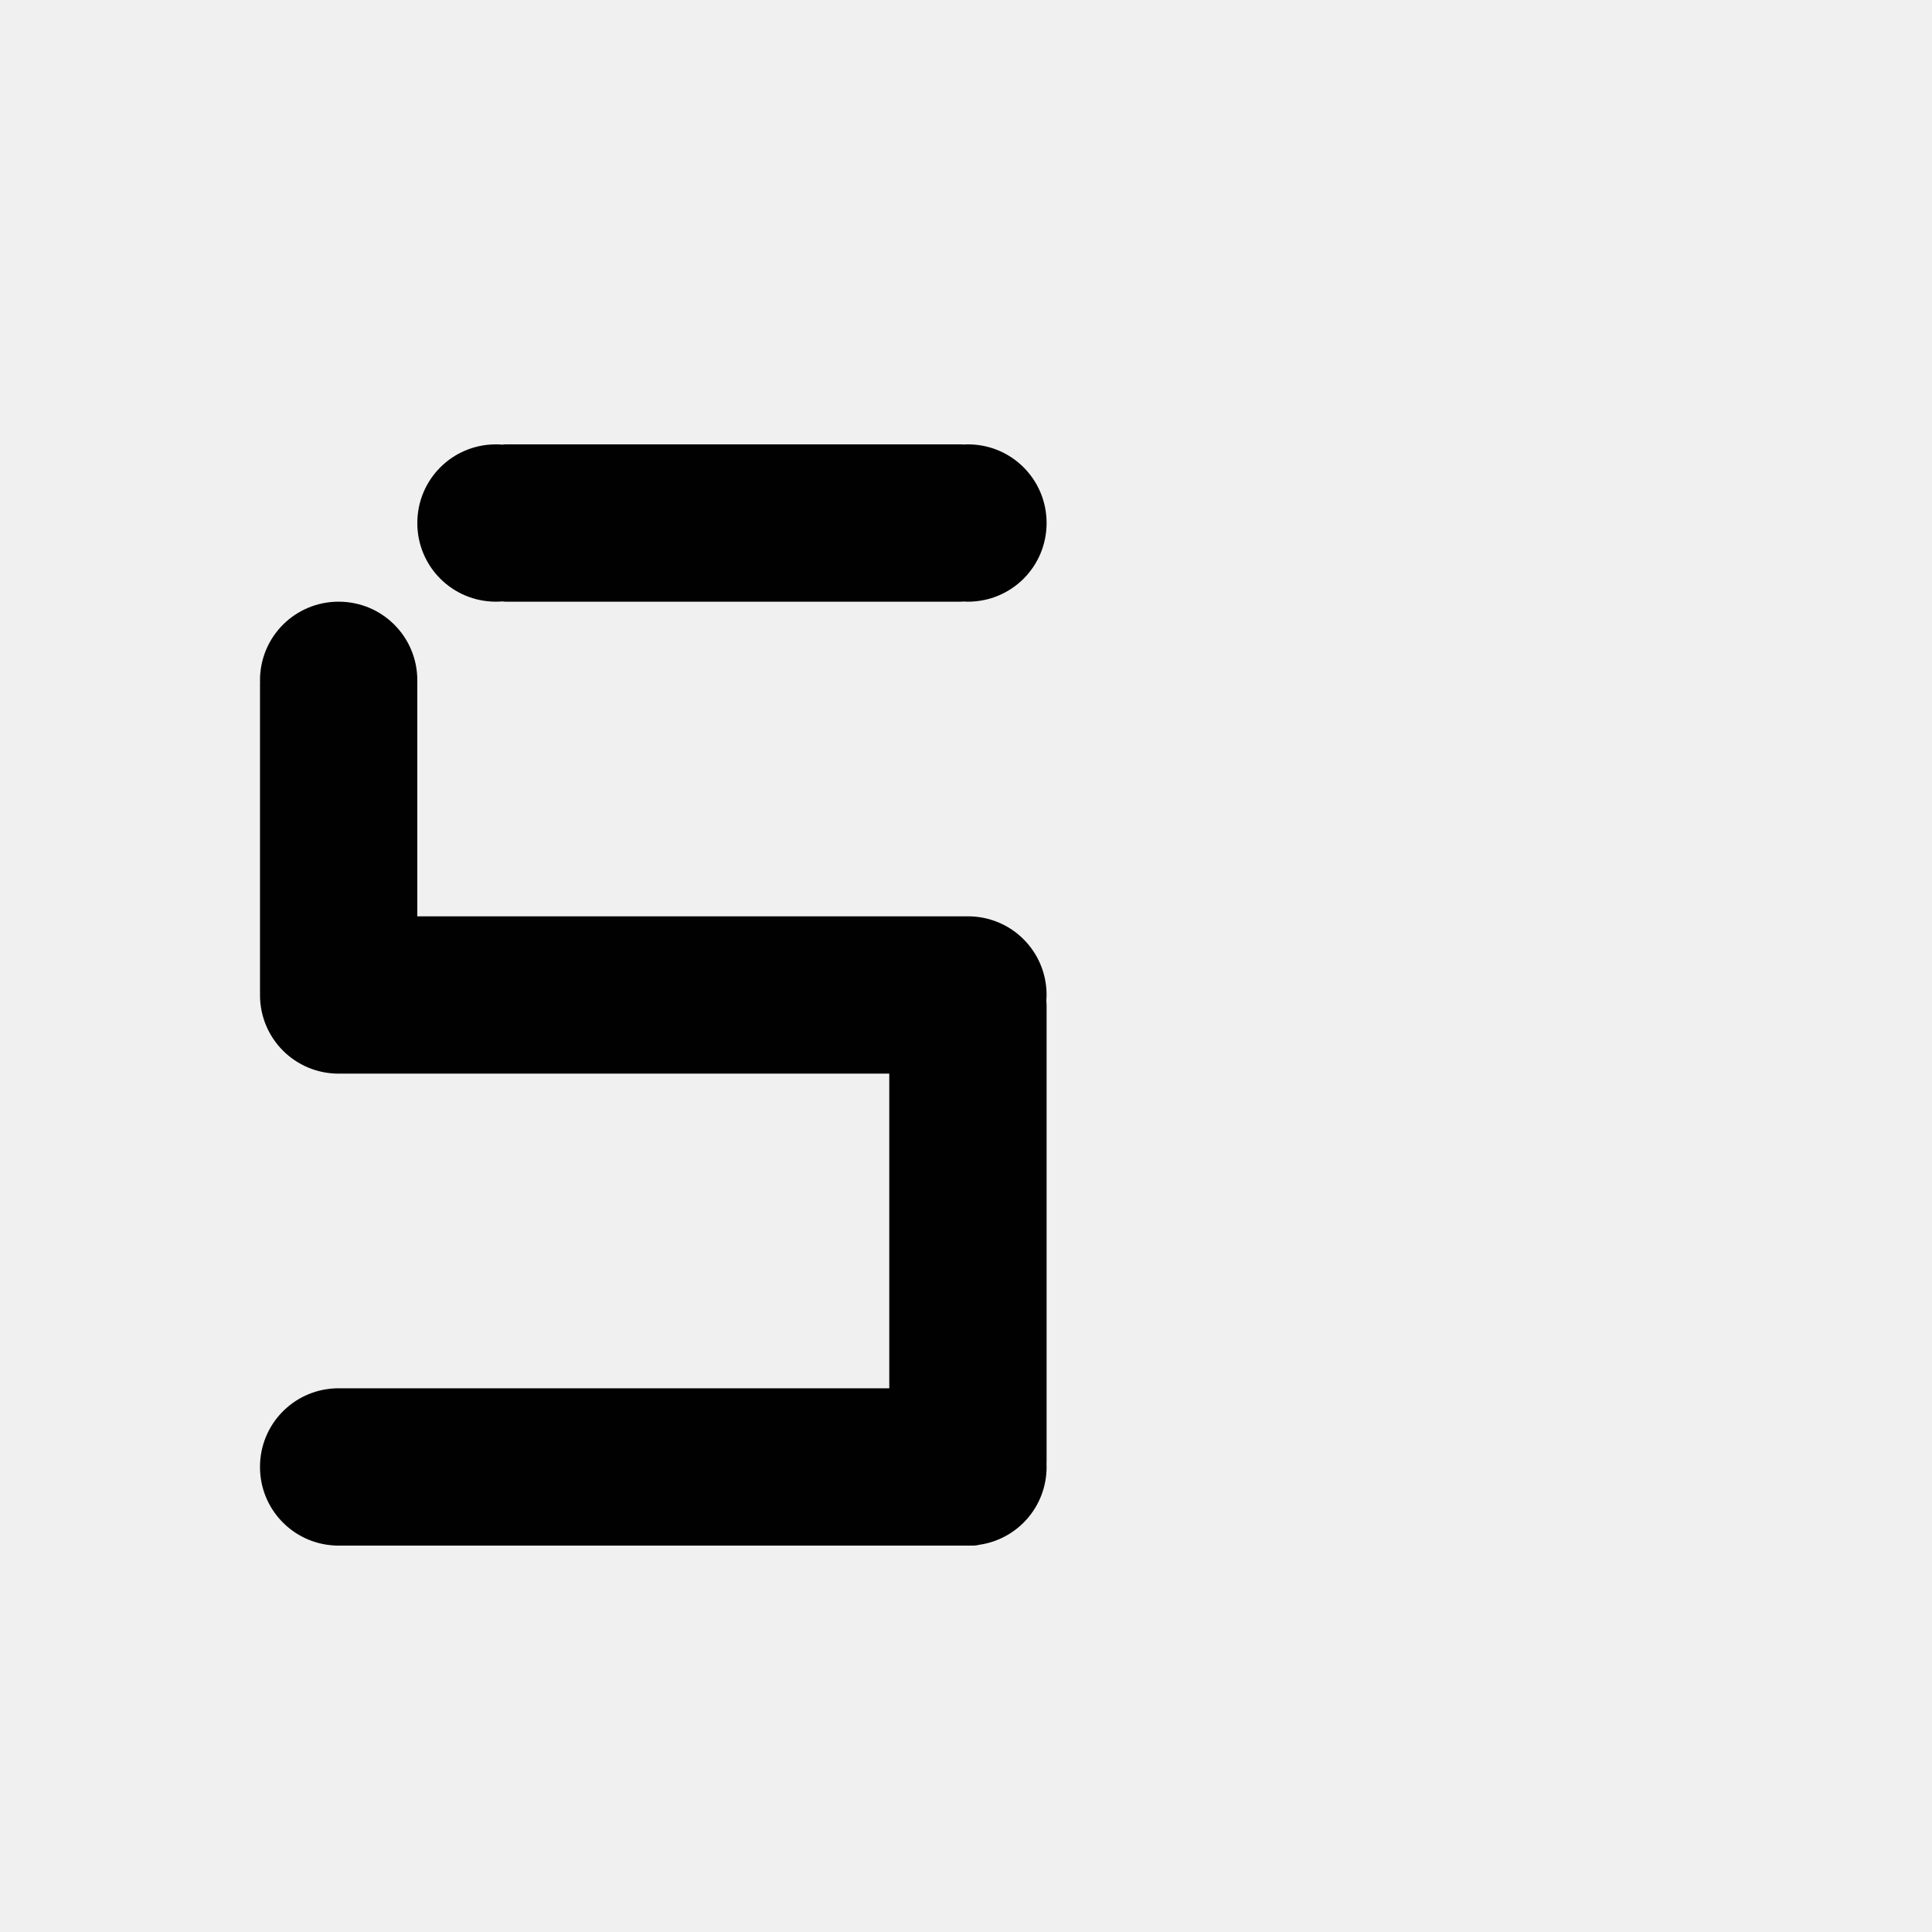
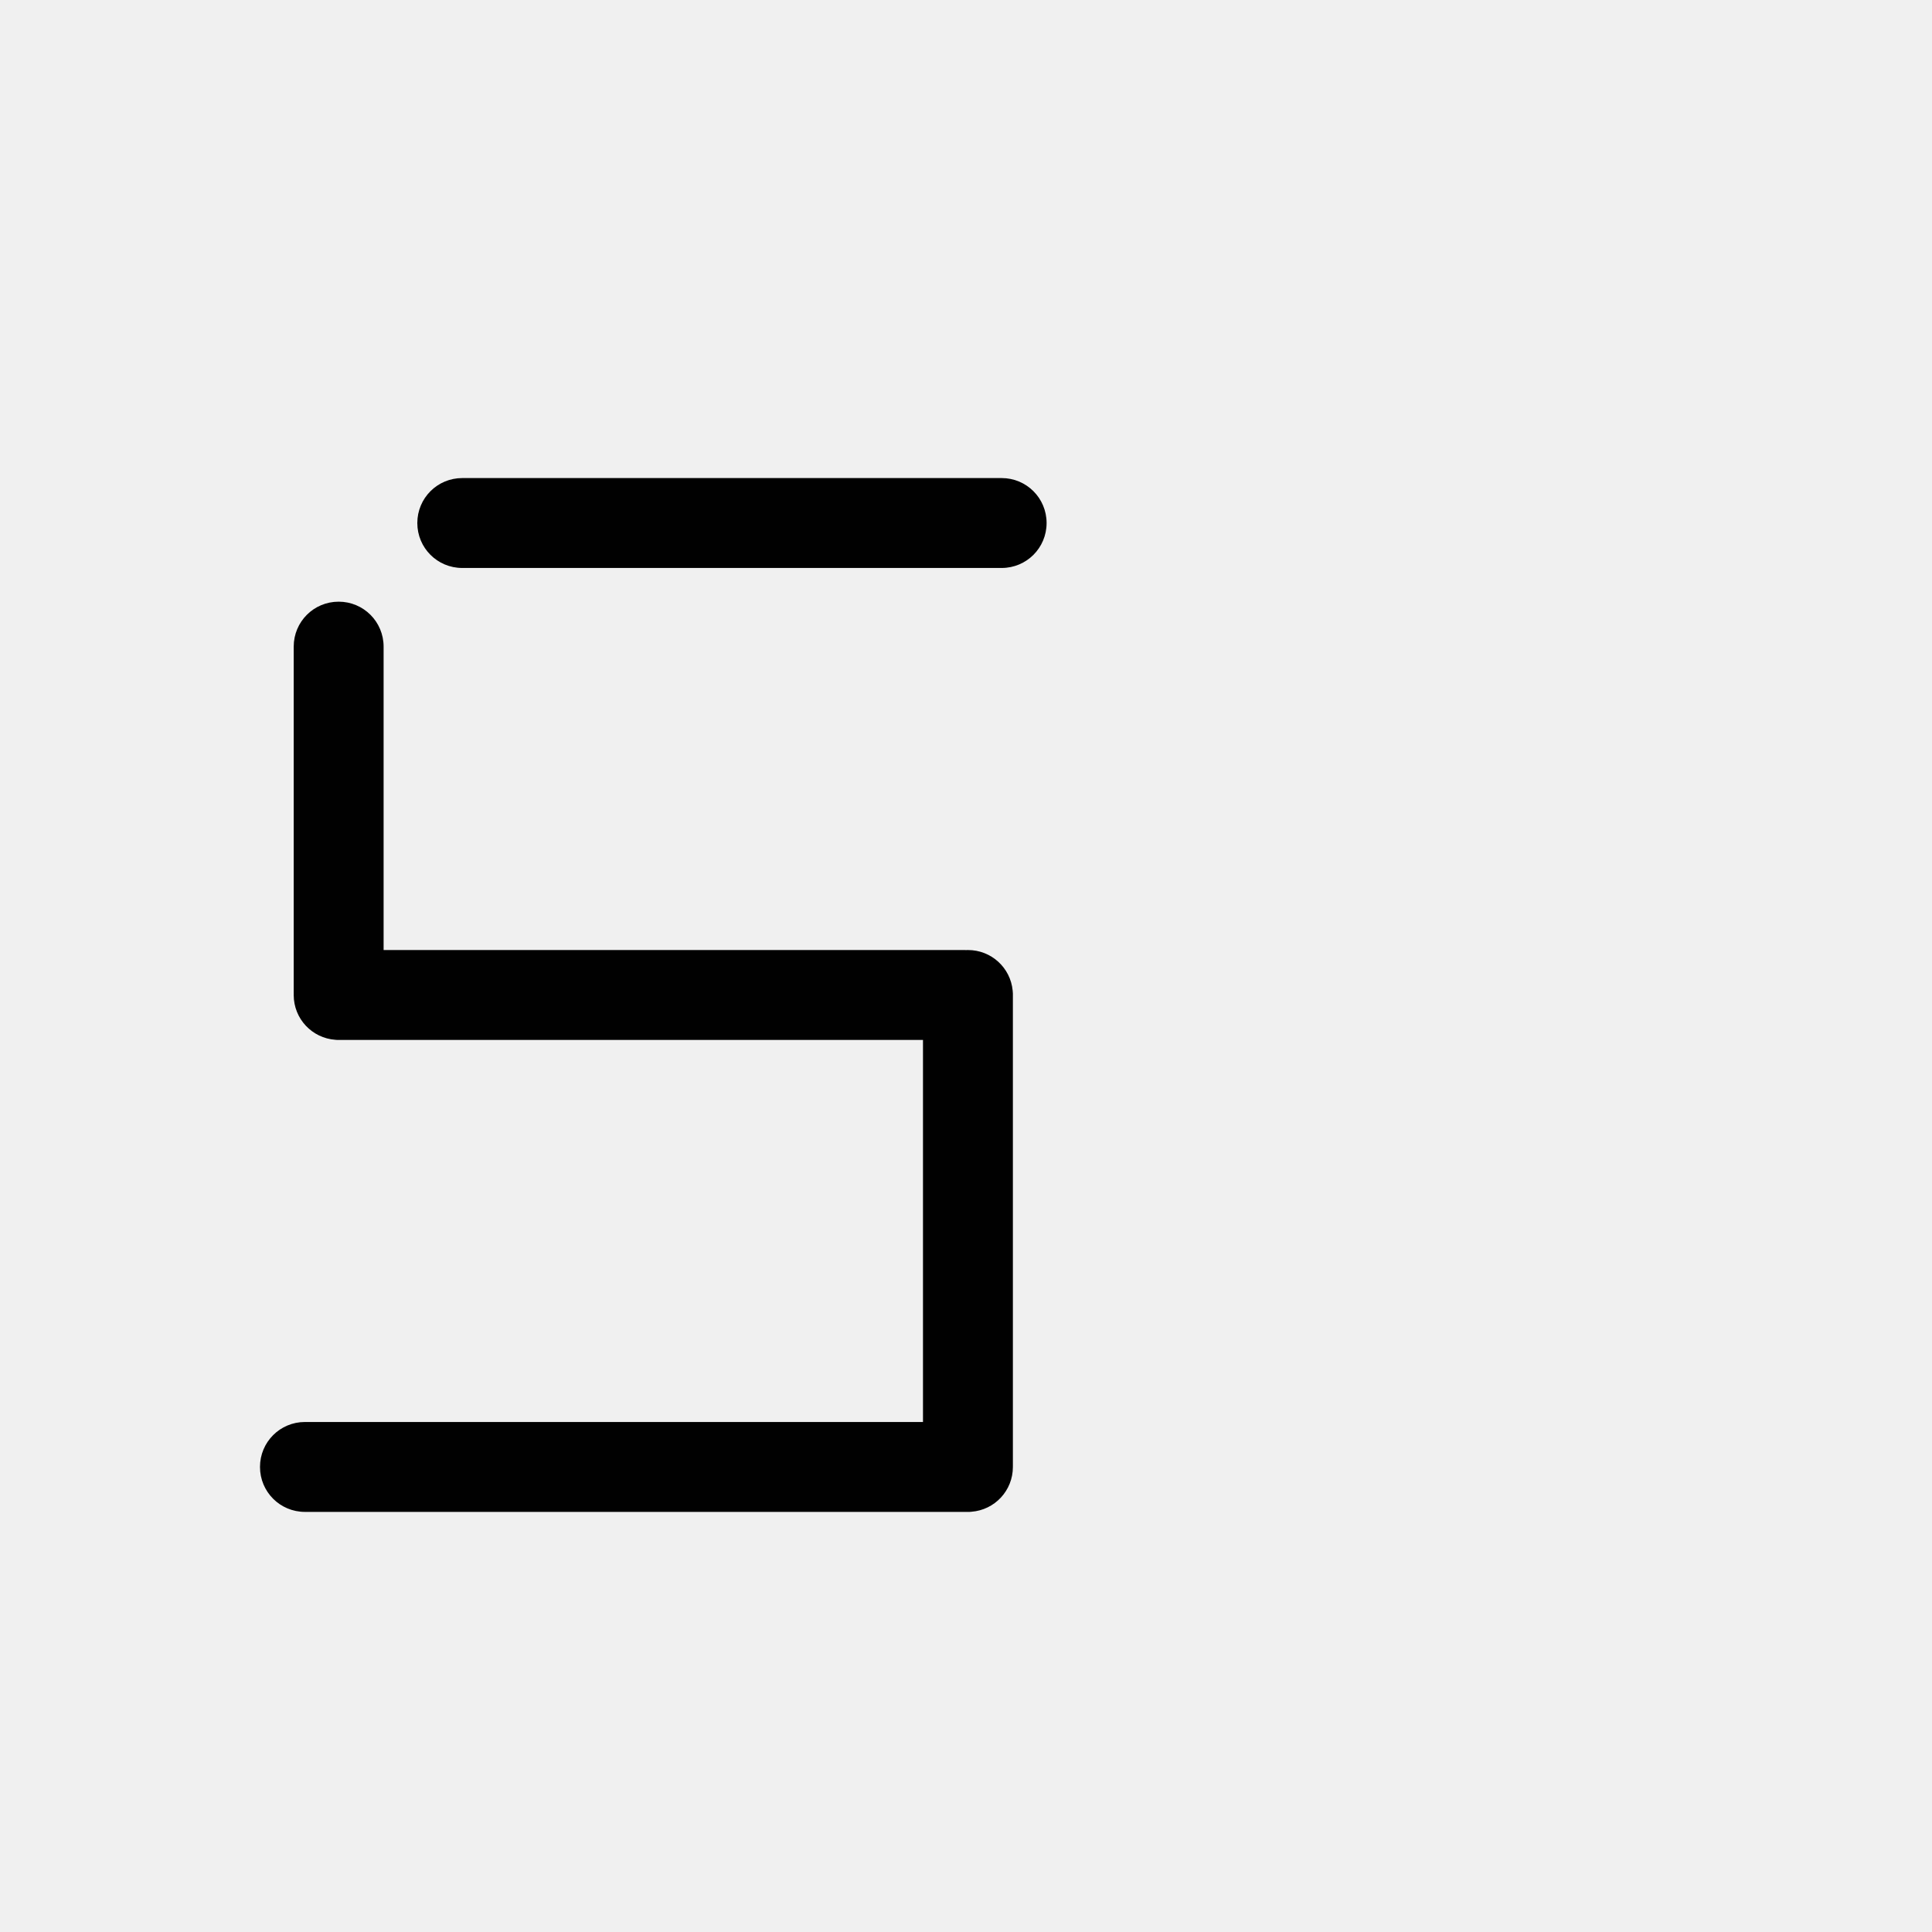
<svg xmlns="http://www.w3.org/2000/svg" width="1000" height="1000" viewBox="0 0 264.583 264.583" version="1.1" id="svg8">
  <defs id="defs2" />
  <g id="layer1" transform="translate(0,-32.41665)">
-     <path style="fill:#010101;fill-opacity:1;fill-rule:nonzero;stroke:#ffffff;stroke-width:0;stroke-miterlimit:4;stroke-dasharray:none;stroke-opacity:1;paint-order:normal" d="M 256.715 230 C 234.159 230 216.002 248.159 216.002 270.715 C 216.002 293.271 234.159 311.428 256.715 311.428 C 257.835 311.428 258.941 311.371 260.037 311.283 C 260.599 311.37 261.169 311.428 261.756 311.428 L 414.533 311.428 L 497.391 311.428 C 497.812 311.428 498.226 311.401 498.635 311.355 C 499.418 311.4 500.207 311.428 501.002 311.428 C 523.558 311.428 541.715 293.271 541.715 270.715 C 541.715 248.159 523.558 230 501.002 230 C 500.207 230 499.418 230.028 498.635 230.072 C 498.226 230.027 497.812 230 497.391 230 L 414.533 230 L 261.756 230 C 261.169 230 260.599 230.058 260.037 230.145 C 258.941 230.057 257.835 230 256.715 230 z M 175.287 311.428 C 152.731 311.428 134.572 329.587 134.572 352.143 C 134.572 352.519 134.59 352.891 134.6 353.266 C 134.586 353.633 134.572 354 134.572 354.371 L 134.572 512.771 C 134.572 513.143 134.586 513.509 134.6 513.877 C 134.59 514.251 134.572 514.623 134.572 515 C 134.572 537.556 152.731 555.715 175.287 555.715 C 175.699 555.715 176.107 555.696 176.516 555.684 C 176.715 555.694 176.911 555.715 177.113 555.715 L 336.318 555.715 L 367.746 555.715 L 460.287 555.715 L 460.287 672.512 L 460.287 718.572 L 339.176 718.572 L 175.287 718.572 L 174.256 718.572 C 173.901 718.572 173.553 718.593 173.207 718.625 C 173.2 718.626 173.193 718.624 173.186 718.625 C 173.179 718.625 173.173 718.627 173.166 718.627 C 173.145 718.629 173.123 718.629 173.102 718.631 C 151.57 719.759 134.572 737.463 134.572 759.285 C 134.572 781.107 151.57 798.813 173.102 799.941 C 173.123 799.944 173.145 799.943 173.166 799.945 C 173.173 799.946 173.179 799.947 173.186 799.947 C 173.193 799.948 173.2 799.947 173.207 799.947 C 173.553 799.979 173.901 800 174.256 800 L 175.287 800 L 339.176 800 L 503.818 800 C 504.855 800 505.852 799.849 506.803 799.586 C 526.59 796.786 541.715 779.87 541.715 759.285 C 541.715 758.787 541.695 758.291 541.678 757.797 C 541.703 757.294 541.715 756.787 541.715 756.277 L 541.715 599.436 L 541.715 520.344 C 541.715 519.512 541.673 518.691 541.604 517.877 C 541.669 516.926 541.715 515.969 541.715 515 C 541.715 492.444 523.558 474.285 501.002 474.285 C 500.832 474.285 500.664 474.297 500.494 474.299 C 500.411 474.297 500.33 474.285 500.246 474.285 L 367.746 474.285 L 336.318 474.285 L 216.002 474.285 L 216.002 354.371 C 216.002 354 215.988 353.633 215.975 353.266 C 215.985 352.891 216.002 352.519 216.002 352.143 C 216.002 329.587 197.843 311.428 175.287 311.428 z " transform="matrix(0.2645833,0,0,0.2645833,0,32.41665)" id="rect850" />
+     <path style="fill:#010101;fill-opacity:1;fill-rule:nonzero;stroke:#ffffff;stroke-width:0;stroke-miterlimit:4;stroke-dasharray:none;stroke-opacity:1;paint-order:normal" d="M 239.268 247.447 C 226.378 247.447 216.002 257.825 216.002 270.715 C 216.002 283.604 226.378 293.98 239.268 293.98 L 274.164 293.98 L 336.795 293.98 L 372.51 293.98 L 418.223 293.98 L 453.938 293.98 L 499.652 293.98 L 518.449 293.98 C 531.339 293.98 541.715 283.604 541.715 270.715 C 541.715 257.825 531.339 247.447 518.449 247.447 L 499.652 247.447 L 453.938 247.447 L 418.223 247.447 L 372.51 247.447 L 336.795 247.447 L 274.164 247.447 L 239.268 247.447 z M 175.287 311.428 C 162.398 311.428 152.021 321.806 152.021 334.695 L 152.021 369.592 L 152.021 408.967 L 152.021 463.174 L 152.021 513.943 C 152.021 514.061 152.035 514.175 152.039 514.291 C 152.032 514.527 152.021 514.762 152.021 515 C 152.021 527.333 161.523 537.358 173.635 538.201 C 173.917 538.239 174.203 538.266 174.496 538.266 L 243.225 538.266 L 273.633 538.266 L 324.652 538.266 L 372.51 538.266 L 406.082 538.266 L 453.938 538.266 L 477.734 538.266 L 477.734 573.43 L 477.734 608.584 L 477.734 654.859 L 477.734 690.012 L 477.734 736.02 L 471.385 736.02 L 453.938 736.02 L 436.26 736.02 L 372.51 736.02 L 328.678 736.02 L 291.08 736.02 L 247.25 736.02 L 222.352 736.02 L 192.734 736.02 L 178.521 736.02 L 157.84 736.02 C 144.95 736.02 134.572 746.396 134.572 759.285 C 134.572 772.175 144.95 782.553 157.84 782.553 L 178.521 782.553 L 192.734 782.553 L 222.352 782.553 L 247.25 782.553 L 291.08 782.553 L 328.678 782.553 L 372.51 782.553 L 436.26 782.553 L 453.938 782.553 L 471.385 782.553 L 501.885 782.553 C 502.212 782.553 502.529 782.52 502.842 782.473 C 514.864 781.54 524.268 771.554 524.268 759.285 C 524.268 759.15 524.26 759.016 524.258 758.881 C 524.259 758.815 524.268 758.75 524.268 758.684 L 524.268 736.287 L 524.268 677.082 L 524.268 630.807 L 524.268 595.654 L 524.268 549.377 L 524.268 514.225 C 524.268 513.718 524.223 513.223 524.158 512.734 C 523.026 500.917 513.126 491.734 501.002 491.734 C 500.633 491.734 500.265 491.745 499.9 491.762 C 499.716 491.746 499.529 491.734 499.34 491.734 L 453.938 491.734 L 406.082 491.734 L 372.51 491.734 L 324.652 491.734 L 273.633 491.734 L 243.225 491.734 L 198.553 491.734 L 198.553 454.738 L 198.553 403.969 L 198.553 349.762 L 198.553 334.695 C 198.553 321.806 188.177 311.428 175.287 311.428 z " transform="matrix(0.2645833,0,0,0.2645833,0,32.41665)" id="rect850" />
  </g>
</svg>
